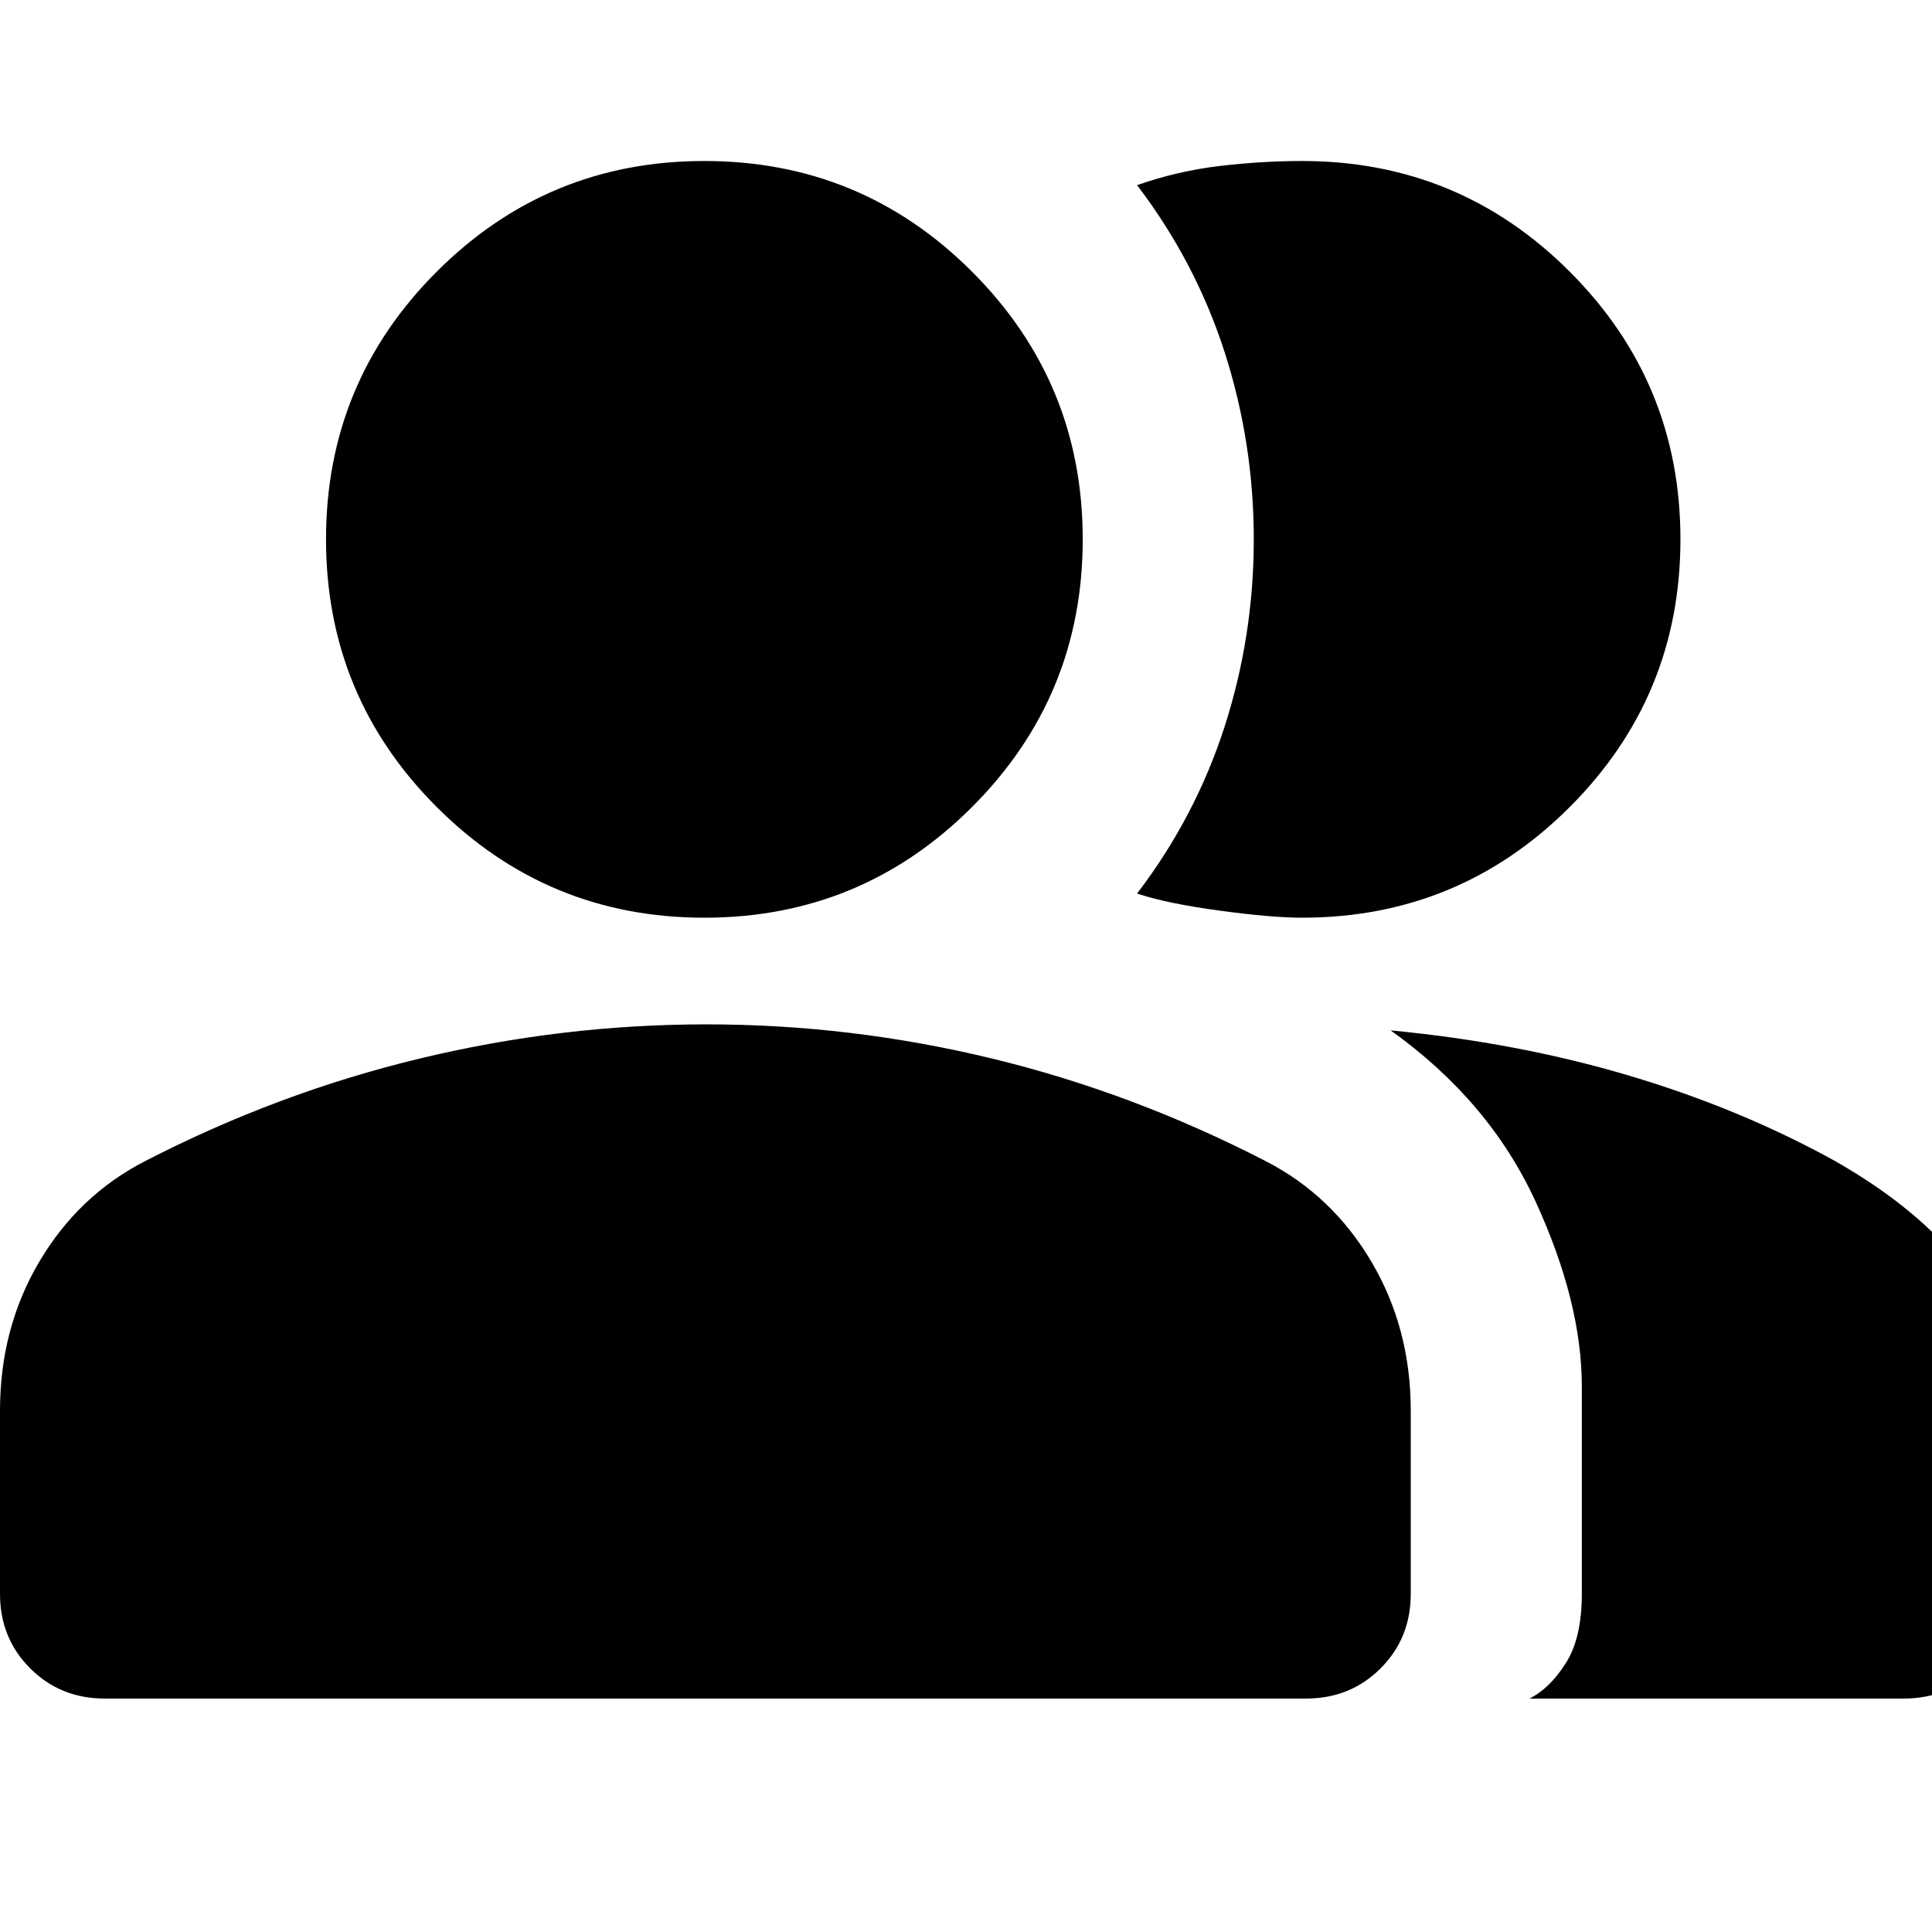
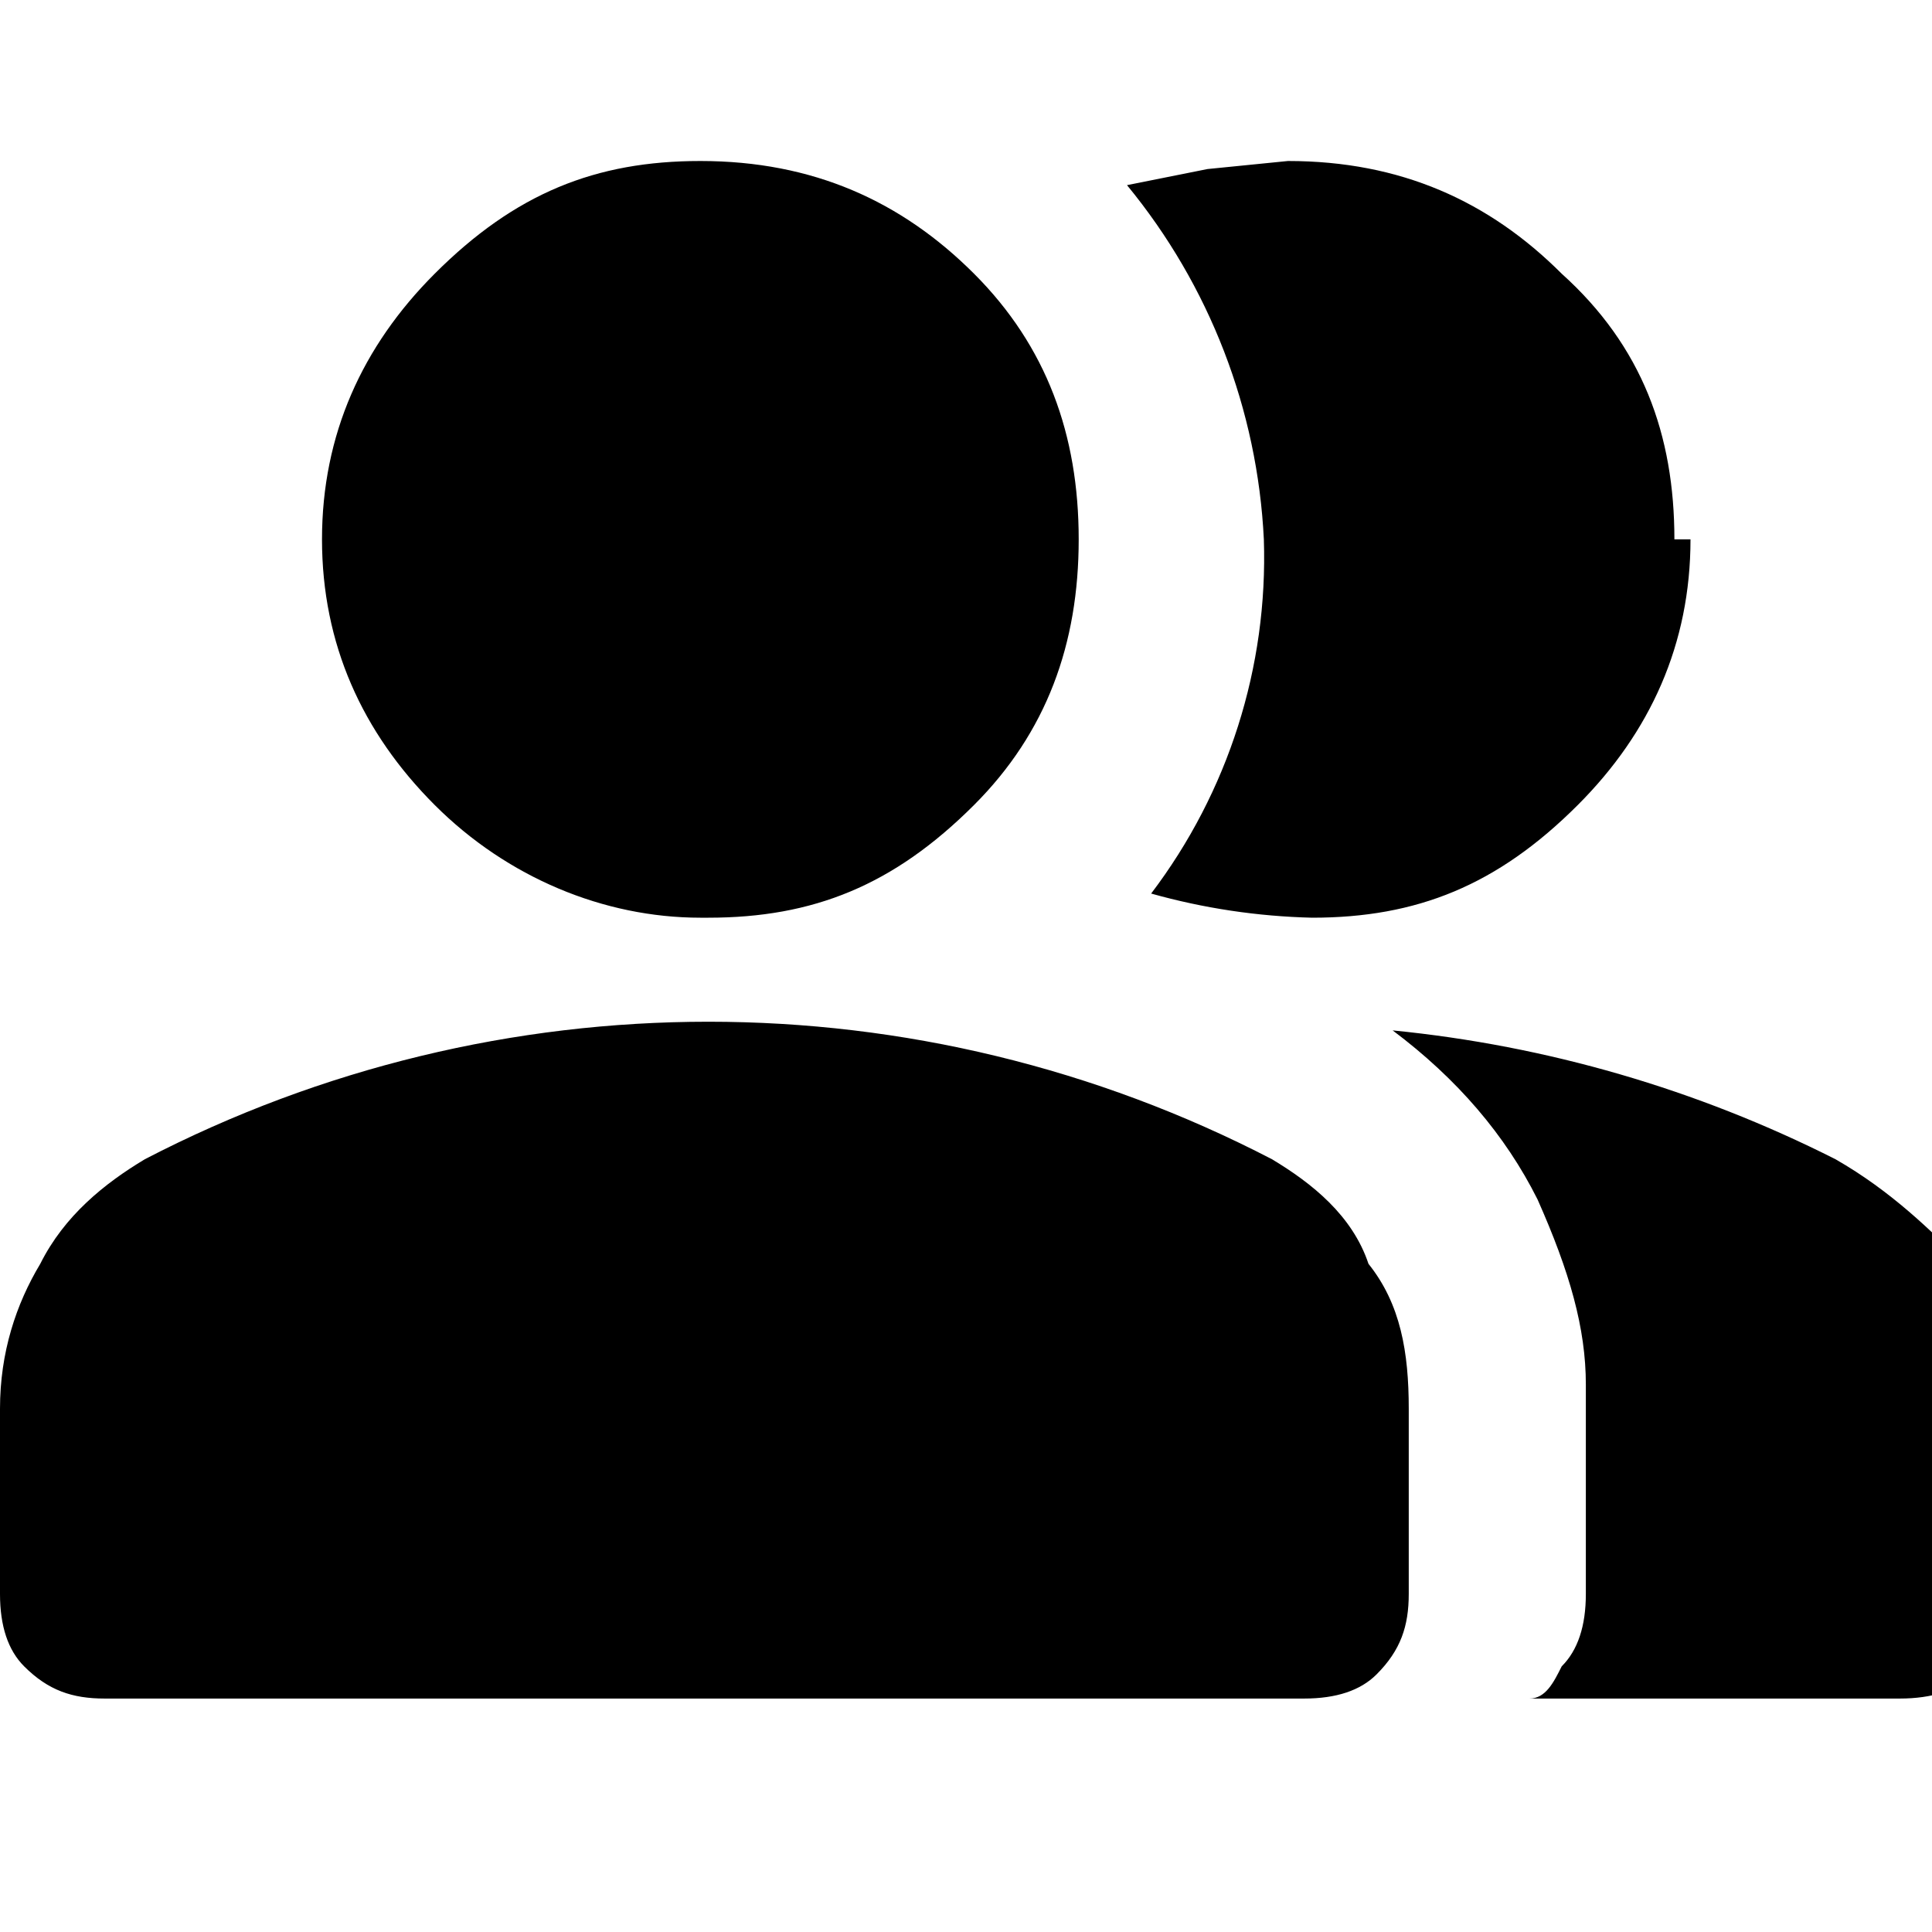
<svg xmlns="http://www.w3.org/2000/svg" viewBox="0 0 24 24">
-   <path d="M1.3 21.1C0.933 21.1 0.625 20.975 0.375 20.725C0.125 20.475 0 20.167 0 19.8V17.525C0 16.842 0.162 16.225 0.487 15.675C0.812 15.125 1.25 14.708 1.8 14.425C2.9 13.858 4.037 13.433 5.212 13.15C6.387 12.867 7.575 12.725 8.775 12.725C9.975 12.725 11.158 12.867 12.325 13.15C13.492 13.433 14.625 13.858 15.725 14.425C16.275 14.708 16.712 15.125 17.037 15.675C17.362 16.225 17.525 16.842 17.525 17.525V19.8C17.525 20.167 17.4 20.475 17.15 20.725C16.9 20.975 16.592 21.1 16.225 21.1H1.3ZM19 21.1C19.167 21.017 19.317 20.871 19.45 20.662C19.583 20.454 19.65 20.167 19.65 19.8V17.225C19.65 16.525 19.458 15.758 19.075 14.925C18.692 14.092 18.092 13.383 17.275 12.8C18.325 12.9 19.313 13.087 20.238 13.362C21.163 13.637 22.017 13.992 22.8 14.425C23.5 14.825 24.033 15.267 24.4 15.75C24.767 16.233 24.95 16.725 24.95 17.225V19.8C24.95 20.167 24.825 20.475 24.575 20.725C24.325 20.975 24.017 21.1 23.65 21.1H19ZM8.75 11.4C7.45 11.4 6.342 10.942 5.425 10.025C4.508 9.108 4.05 8 4.05 6.7C4.05 5.4 4.508 4.292 5.425 3.375C6.342 2.458 7.45 2 8.75 2C10.05 2 11.158 2.458 12.075 3.375C12.992 4.292 13.45 5.4 13.45 6.7C13.45 8 12.992 9.108 12.075 10.025C11.158 10.942 10.05 11.4 8.75 11.4ZM20.875 6.7C20.875 8 20.417 9.108 19.5 10.025C18.583 10.942 17.475 11.4 16.175 11.4C15.925 11.4 15.583 11.371 15.15 11.312C14.717 11.254 14.375 11.183 14.125 11.1C14.608 10.467 14.971 9.775 15.213 9.025C15.454 8.275 15.575 7.5 15.575 6.7C15.575 5.9 15.454 5.125 15.213 4.375C14.971 3.625 14.608 2.933 14.125 2.3C14.458 2.183 14.8 2.104 15.15 2.062C15.5 2.021 15.842 2 16.175 2C17.475 2 18.583 2.458 19.5 3.375C20.417 4.292 20.875 5.4 20.875 6.7Z" fill="inherit" />
+   <path d="M1.3 21.1c-.4 0-.7-.1-1-.4-.2-.2-.3-.5-.3-.9v-2.3c0-.7.2-1.3.5-1.8.3-.6.8-1 1.3-1.3a15.2 15.2 0 0 1 14 0c.5.3 1 .7 1.2 1.3.4.5.5 1.1.5 1.8v2.3c0 .4-.1.7-.4 1-.2.2-.5.3-.9.3H1.3Zm17.7 0c.2 0 .3-.2.4-.4.2-.2.3-.5.3-.9v-2.6c0-.7-.2-1.4-.6-2.3-.4-.8-1-1.5-1.8-2.1a15.6 15.6 0 0 1 5.5 1.6c.7.4 1.2.9 1.6 1.3.4.5.6 1 .6 1.5v2.6c0 .4-.2.7-.4 1-.3.2-.6.3-1 .3H19ZM8.7 11.4c-1.2 0-2.4-.5-3.3-1.4C4.5 9.1 4 8 4 6.7c0-1.3.5-2.4 1.4-3.3 1-1 2-1.4 3.3-1.4 1.4 0 2.5.5 3.4 1.4.9.9 1.3 2 1.3 3.3 0 1.3-.4 2.4-1.3 3.3-1 1-2 1.4-3.3 1.4ZM21 6.7c0 1.3-.5 2.4-1.4 3.3-1 1-2 1.4-3.3 1.4a8.1 8.1 0 0 1-2-.3 6.9 6.9 0 0 0 1.4-4.4A7.5 7.5 0 0 0 14 2.3l1-.2 1-.1c1.4 0 2.5.5 3.4 1.4 1 .9 1.4 2 1.4 3.3Z" fill="inherit" />
</svg>
